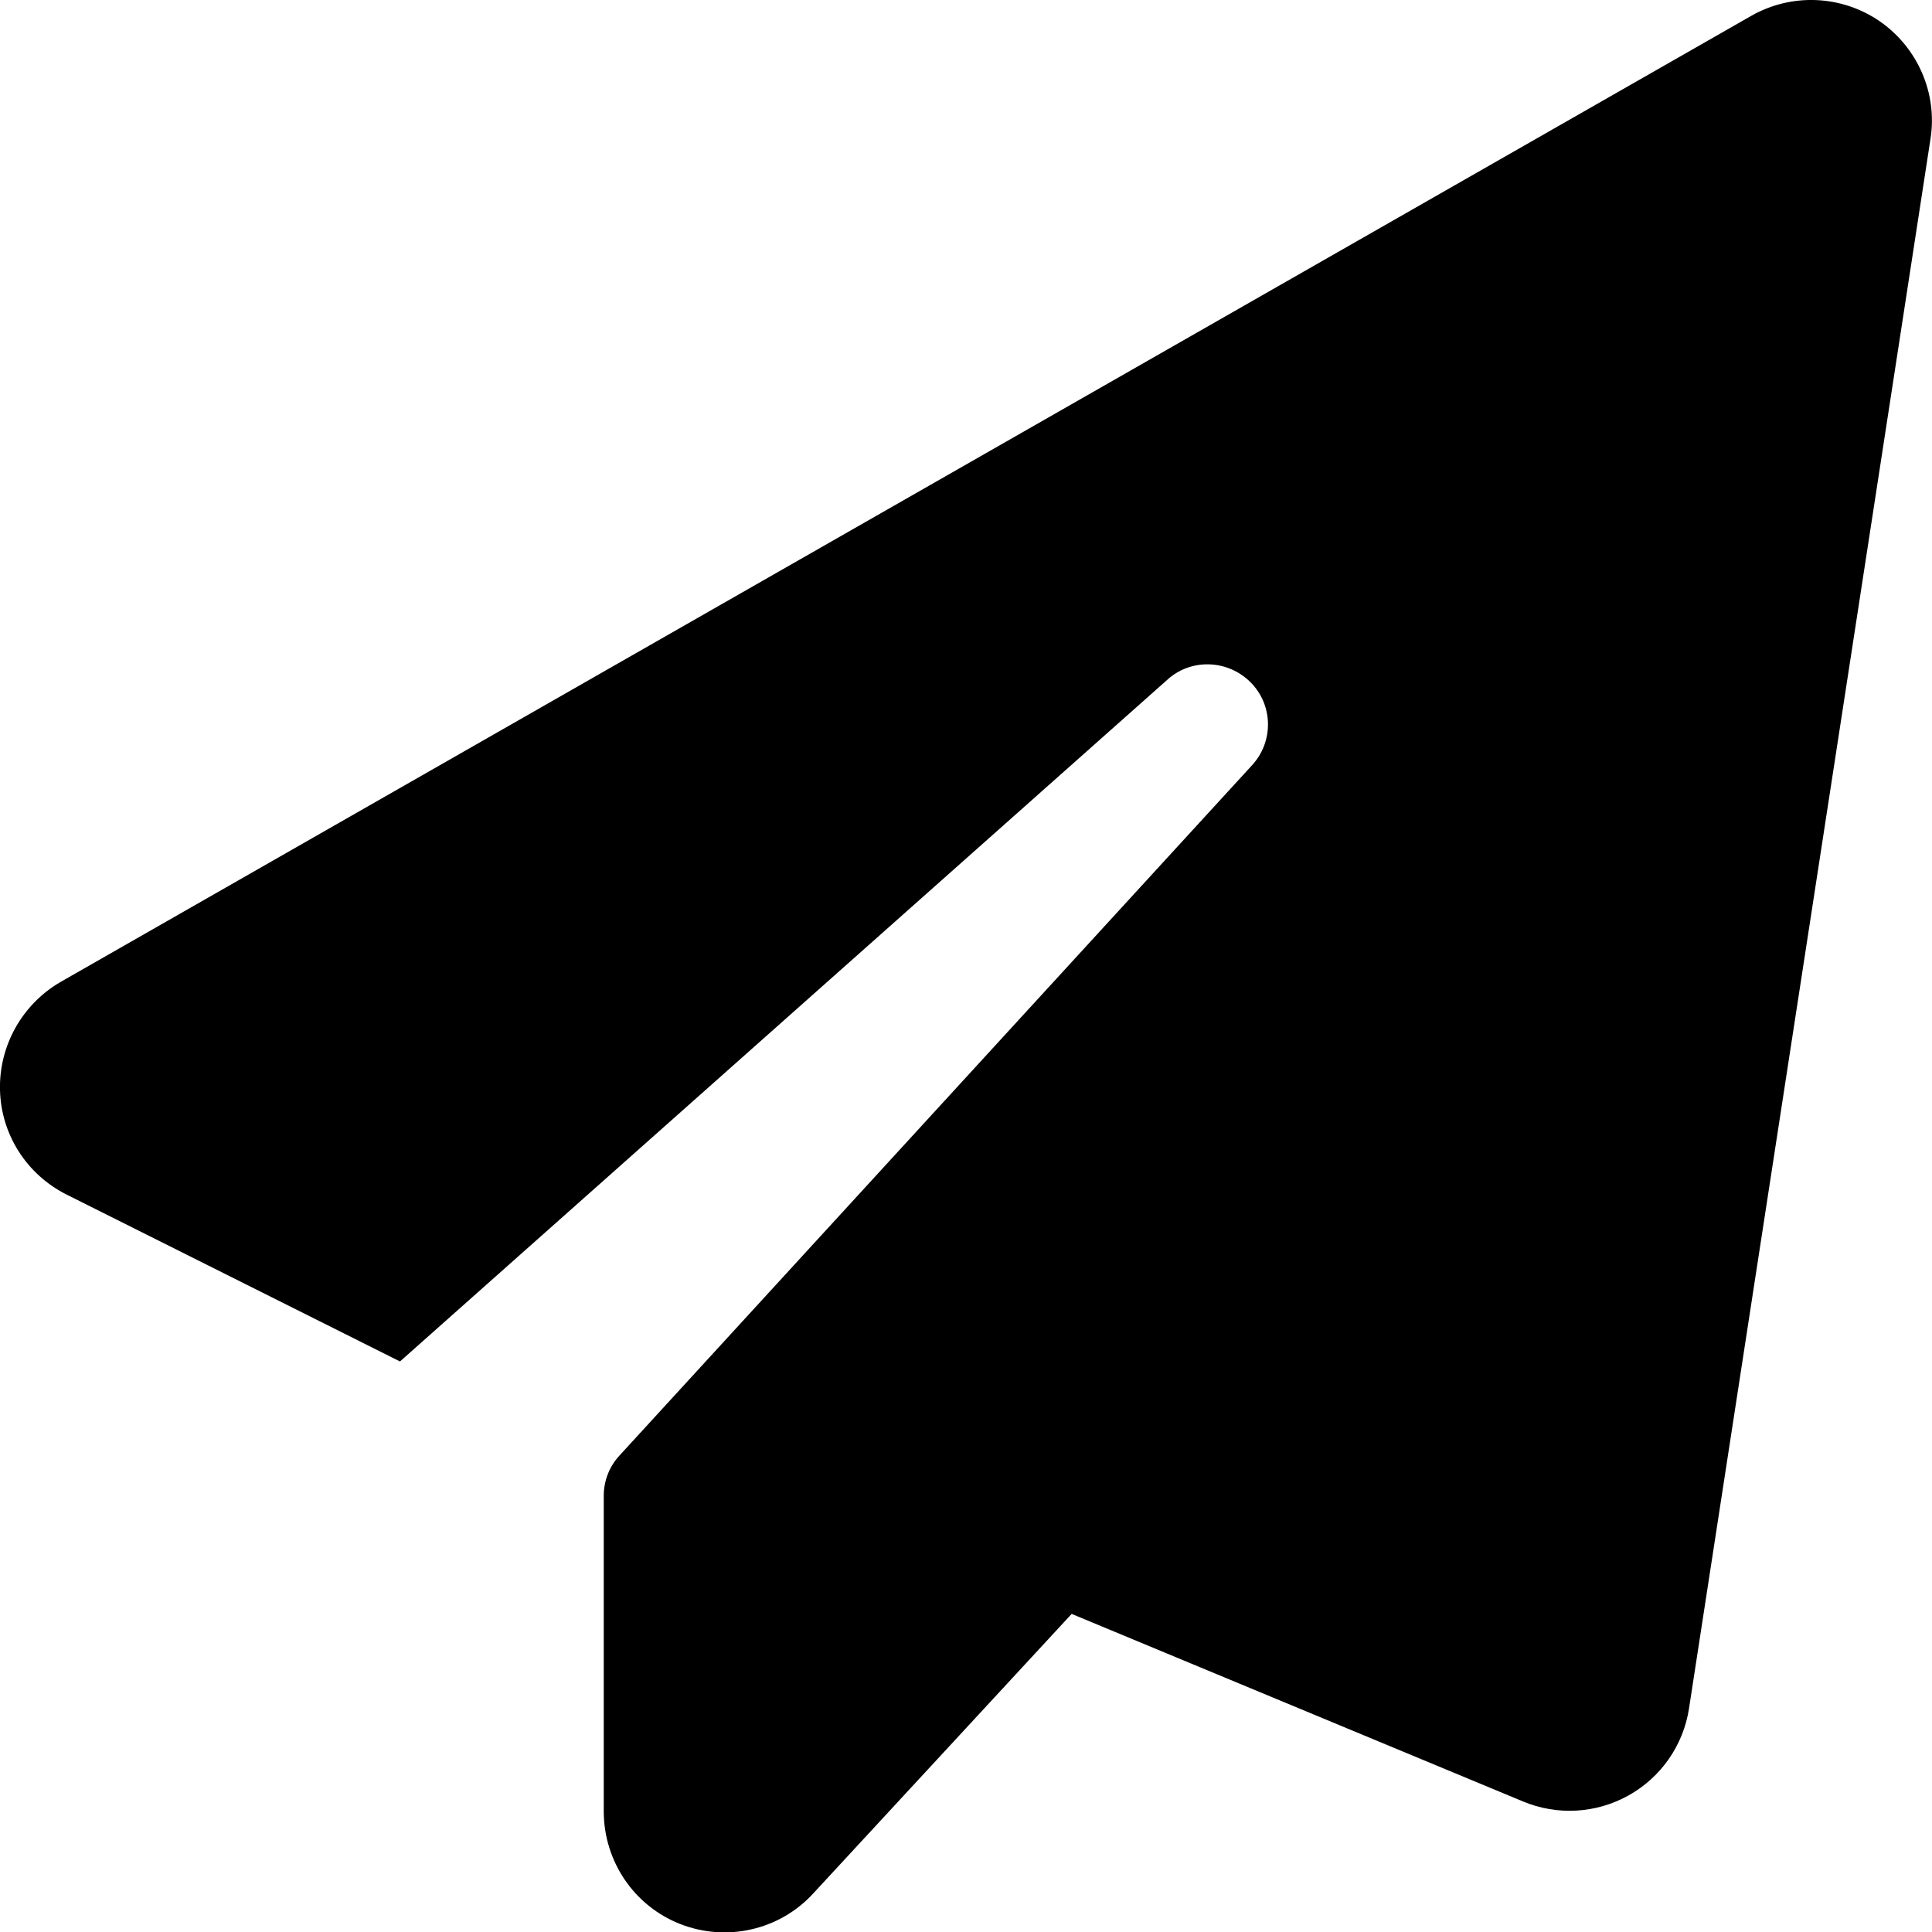
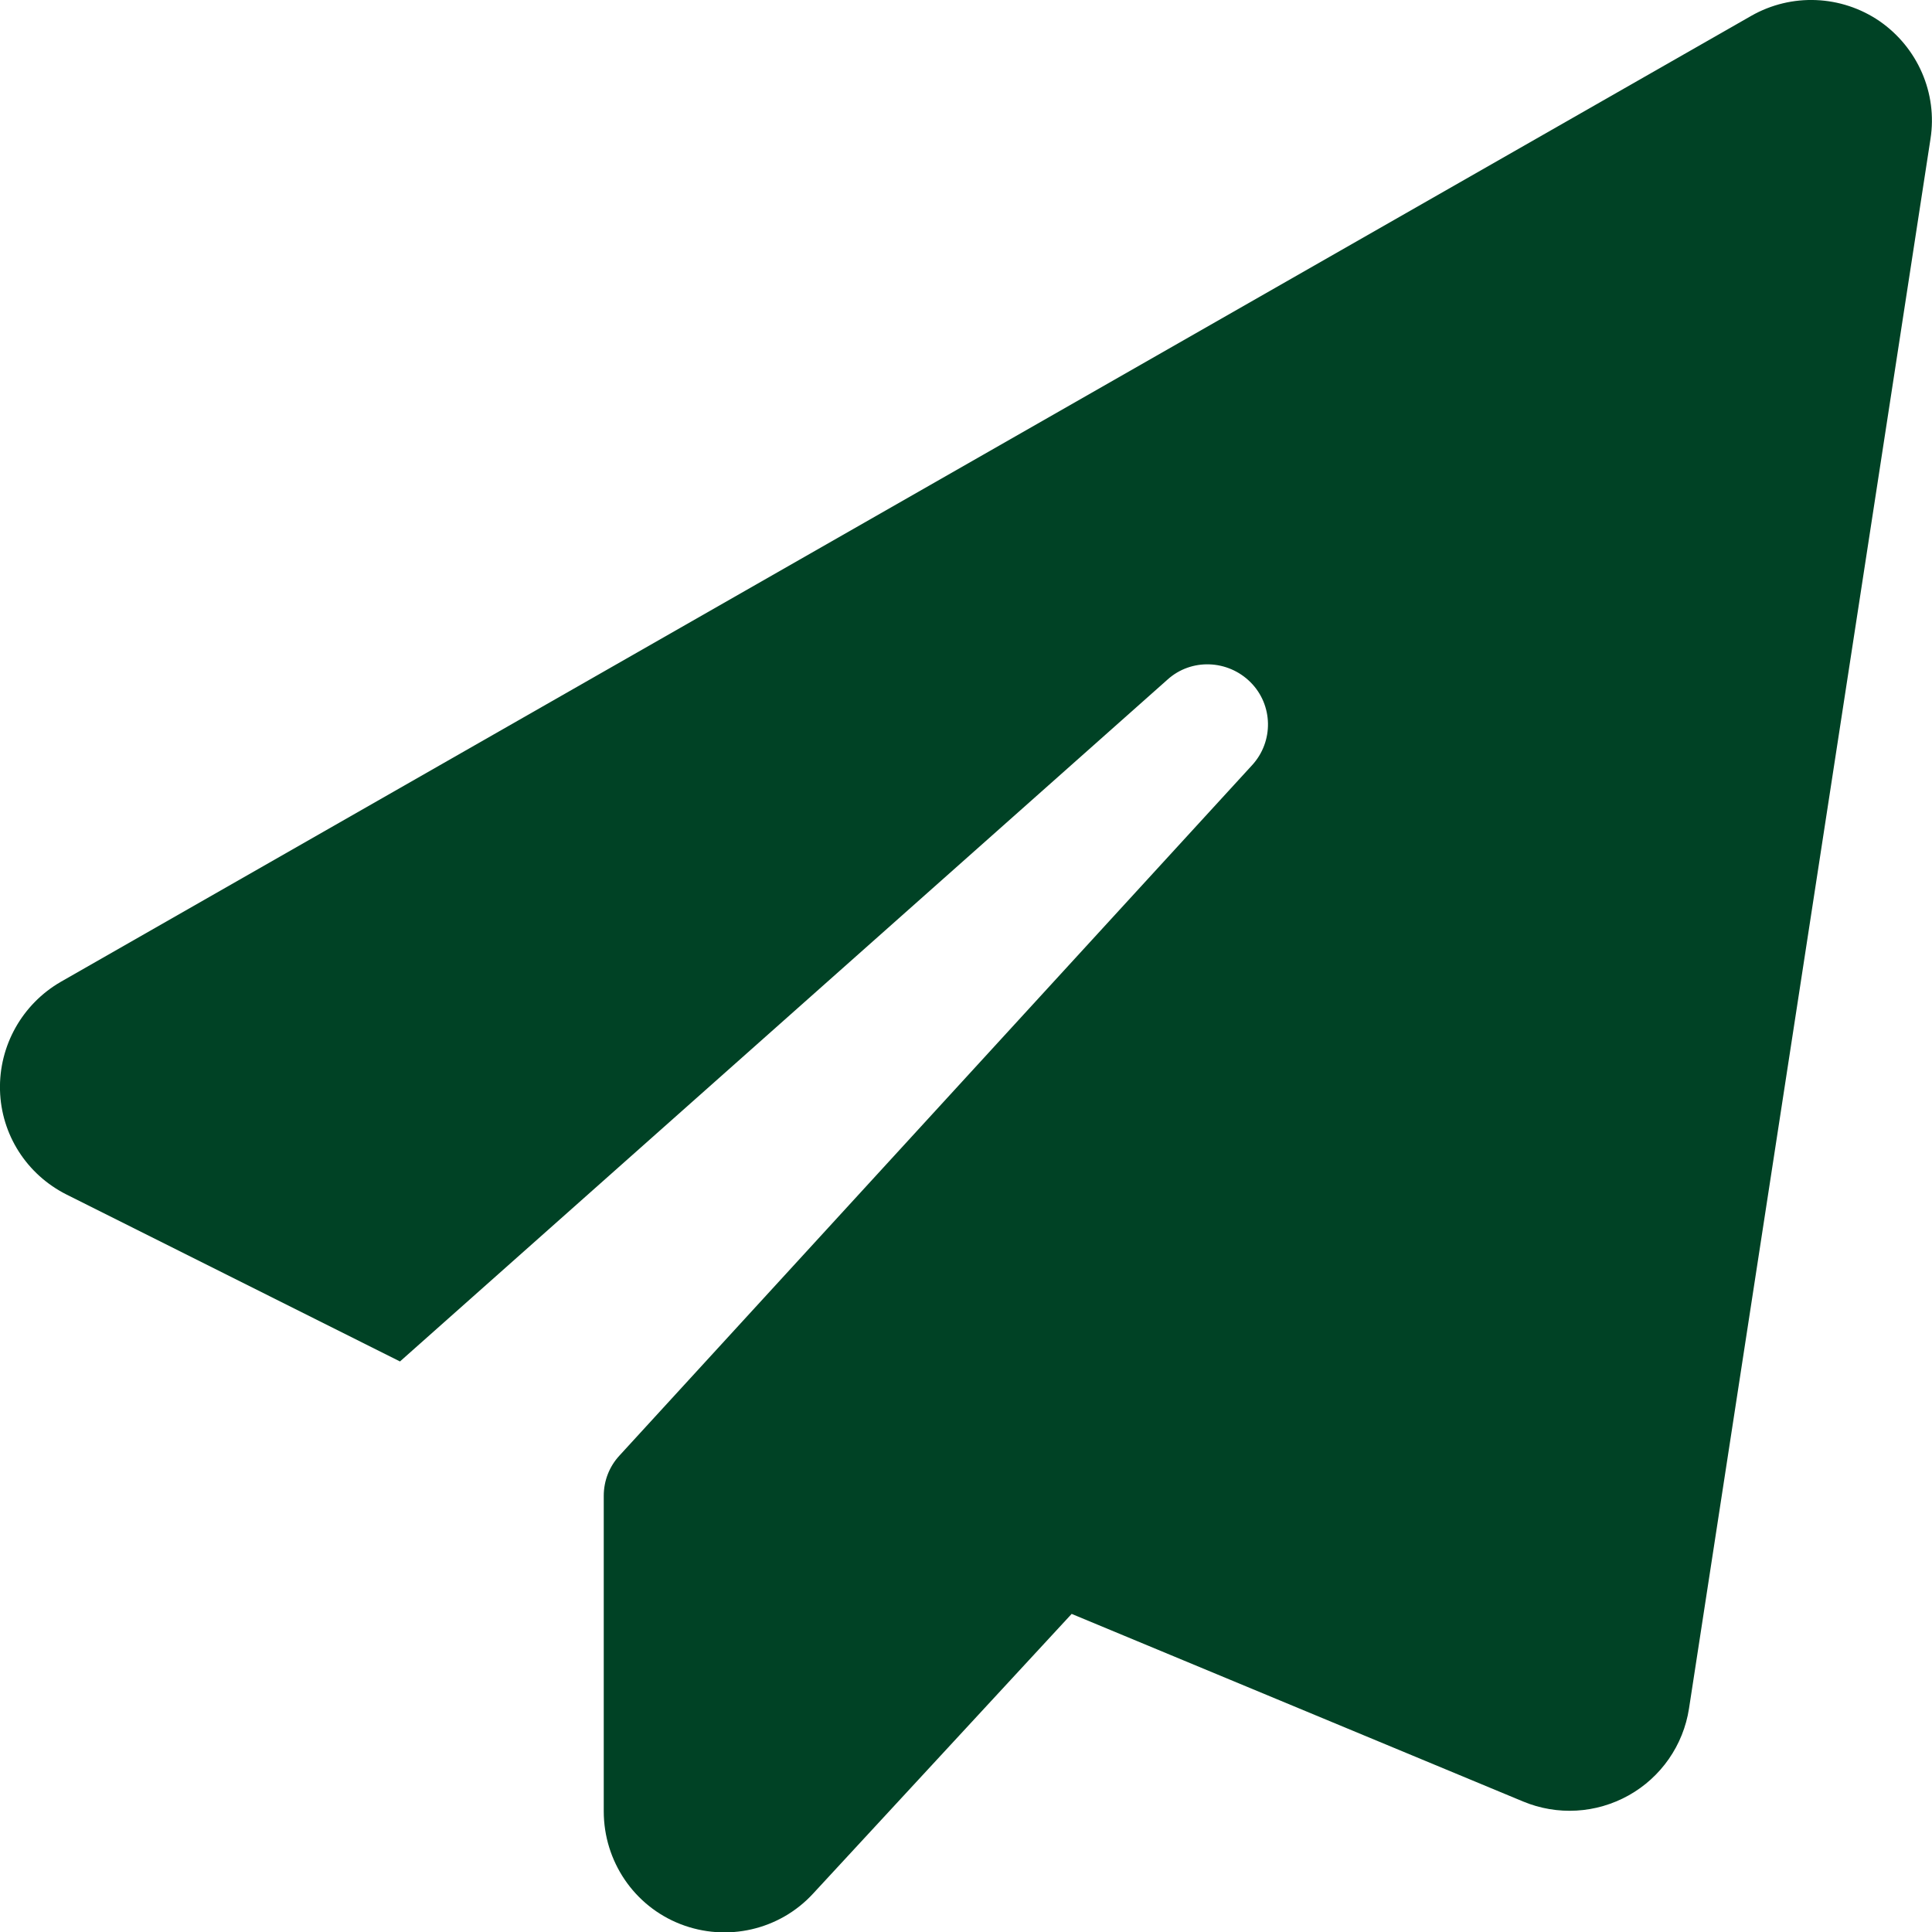
- <svg xmlns="http://www.w3.org/2000/svg" height="16" width="16" viewBox="0 0 512 512">
+ <svg xmlns="http://www.w3.org/2000/svg" height="16" width="16" fill="#004225" viewBox="0 0 512 512">
  <path d="M498.1 5.6c10.1 7 15.4 19.1 13.5 31.2l-64 416c-1.5 9.7-7.4 18.2-16 23s-18.9 5.4-28 1.6L284 427.7l-68.5 74.1c-8.9 9.7-22.9 12.9-35.2 8.1S160 493.2 160 480V396.4c0-4 1.5-7.8 4.2-10.7L331.8 202.8c5.8-6.3 5.6-16-.4-22s-15.7-6.4-22-.7L106 360.8 17.7 316.6C7.1 311.3 .3 300.7 0 288.9s5.9-22.8 16.1-28.7l448-256c10.7-6.1 23.9-5.5 34 1.4z" />
</svg>
